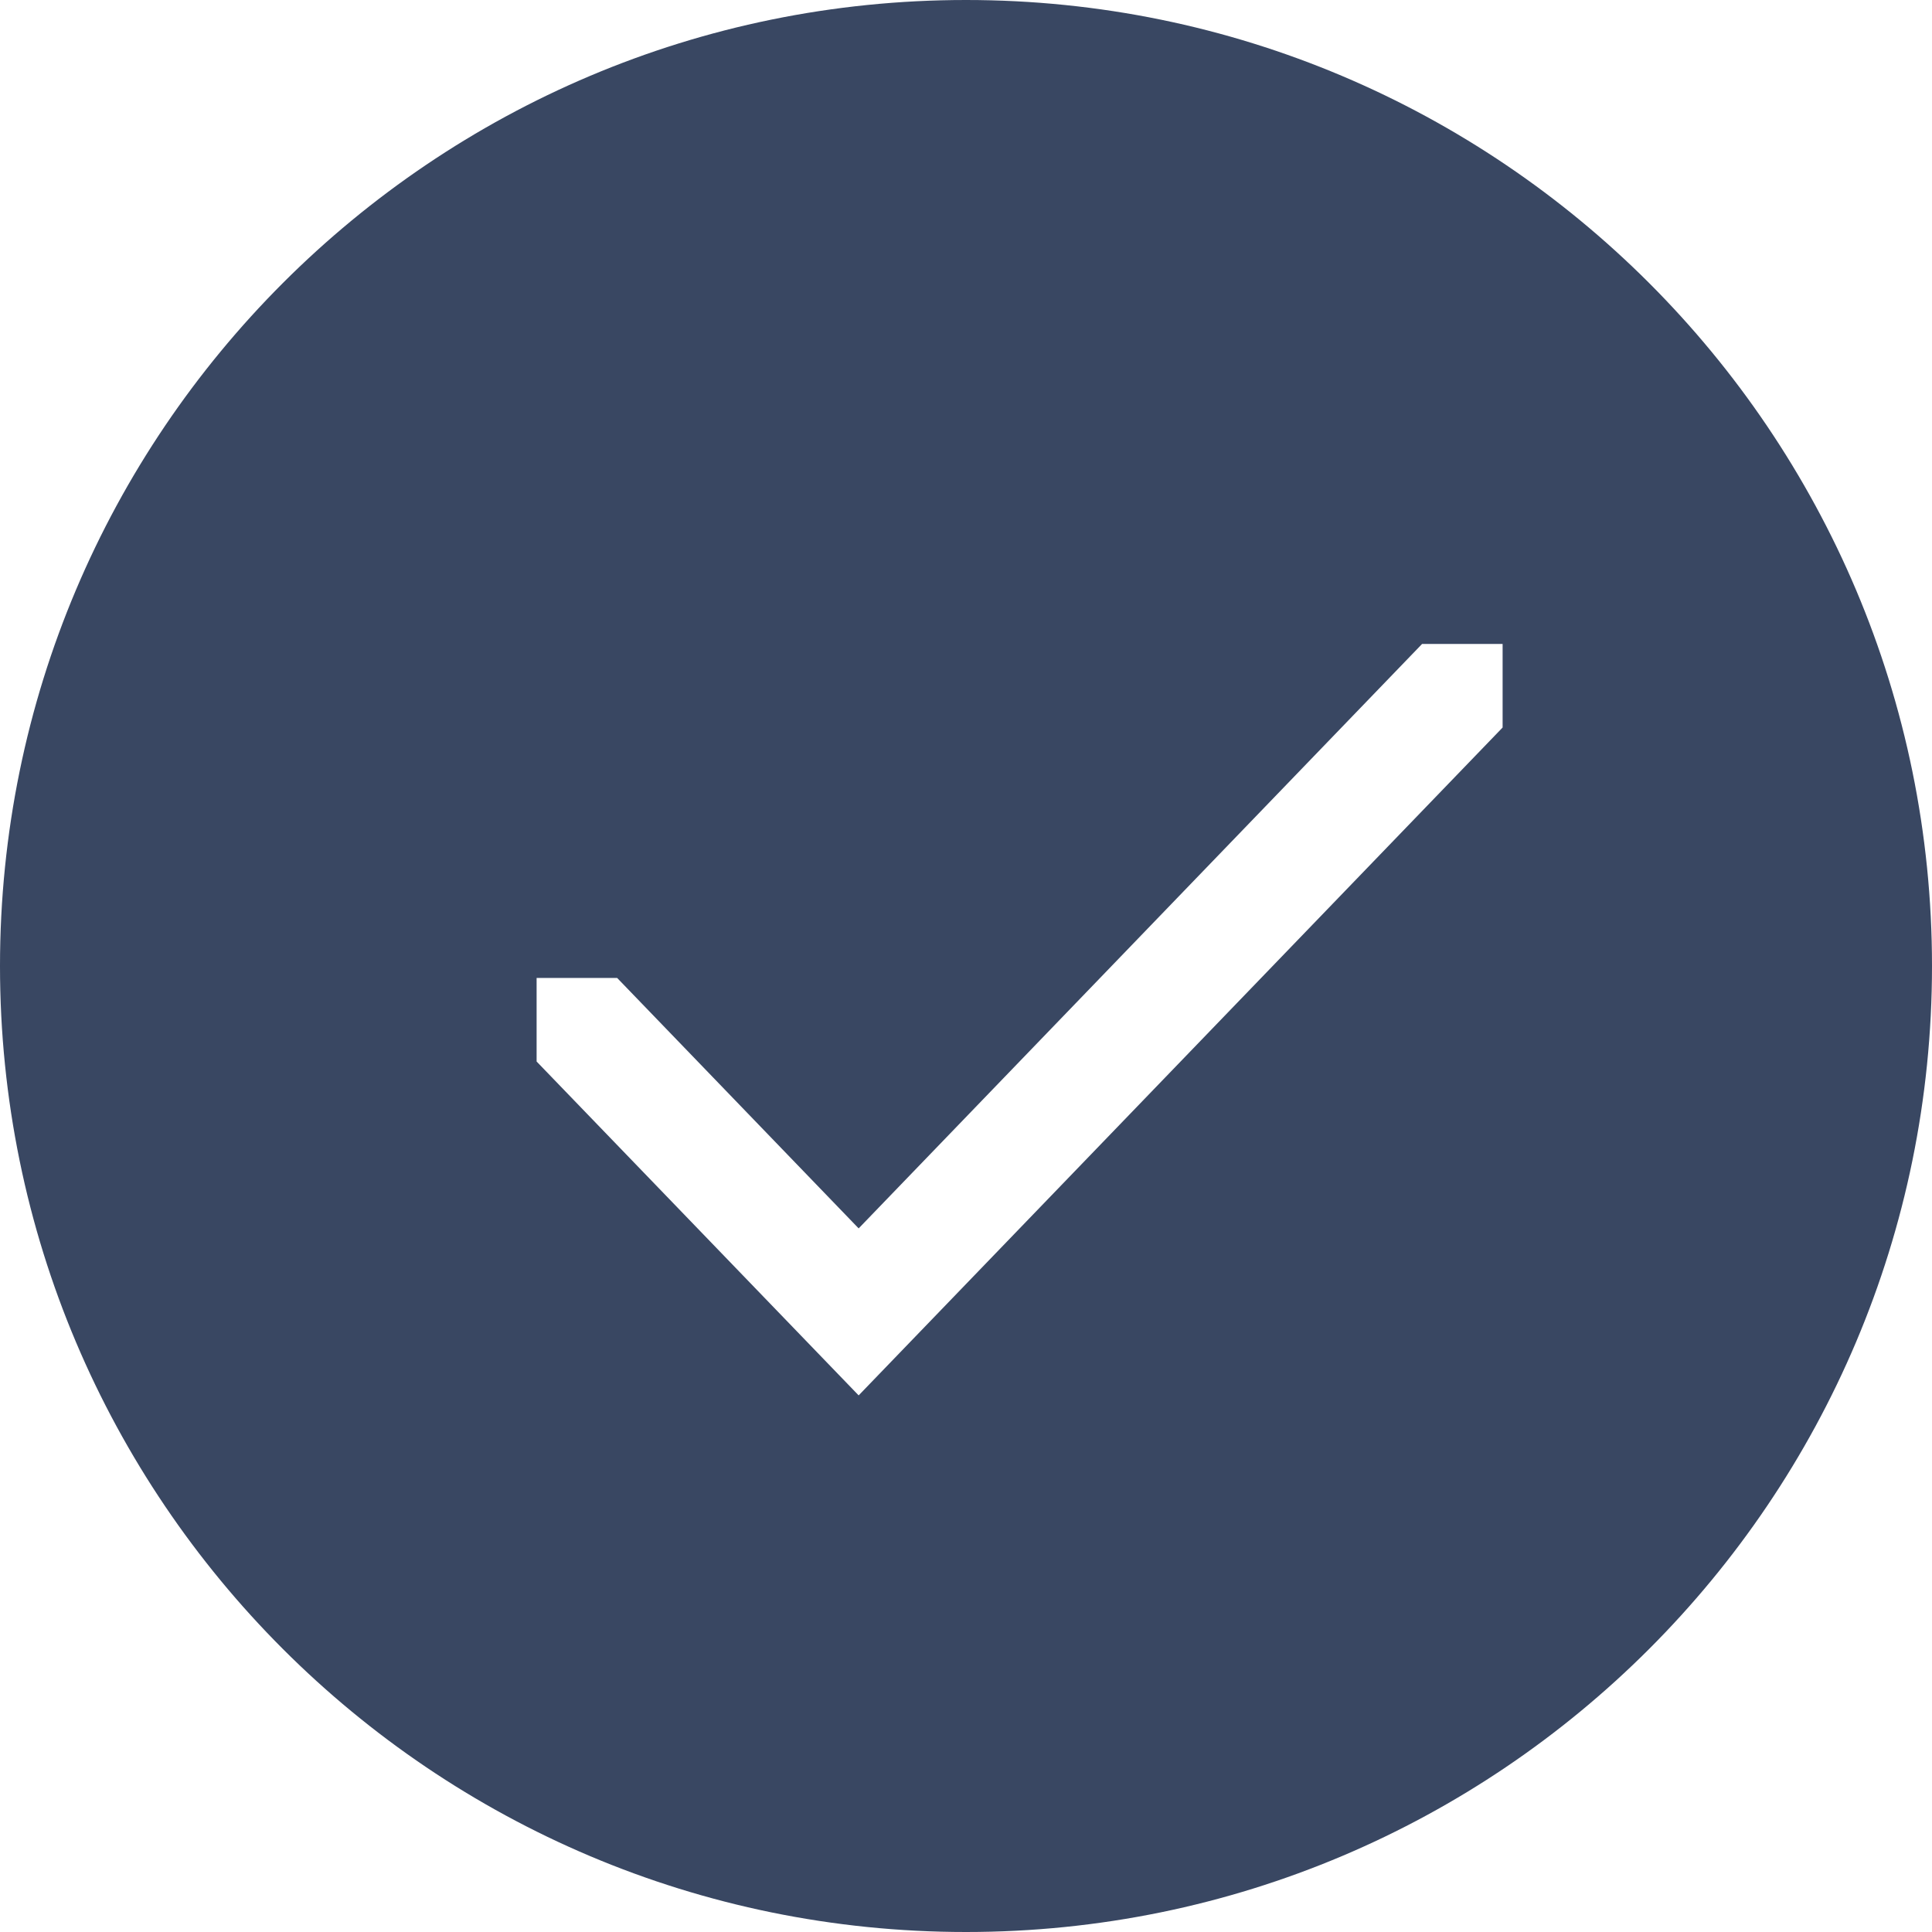
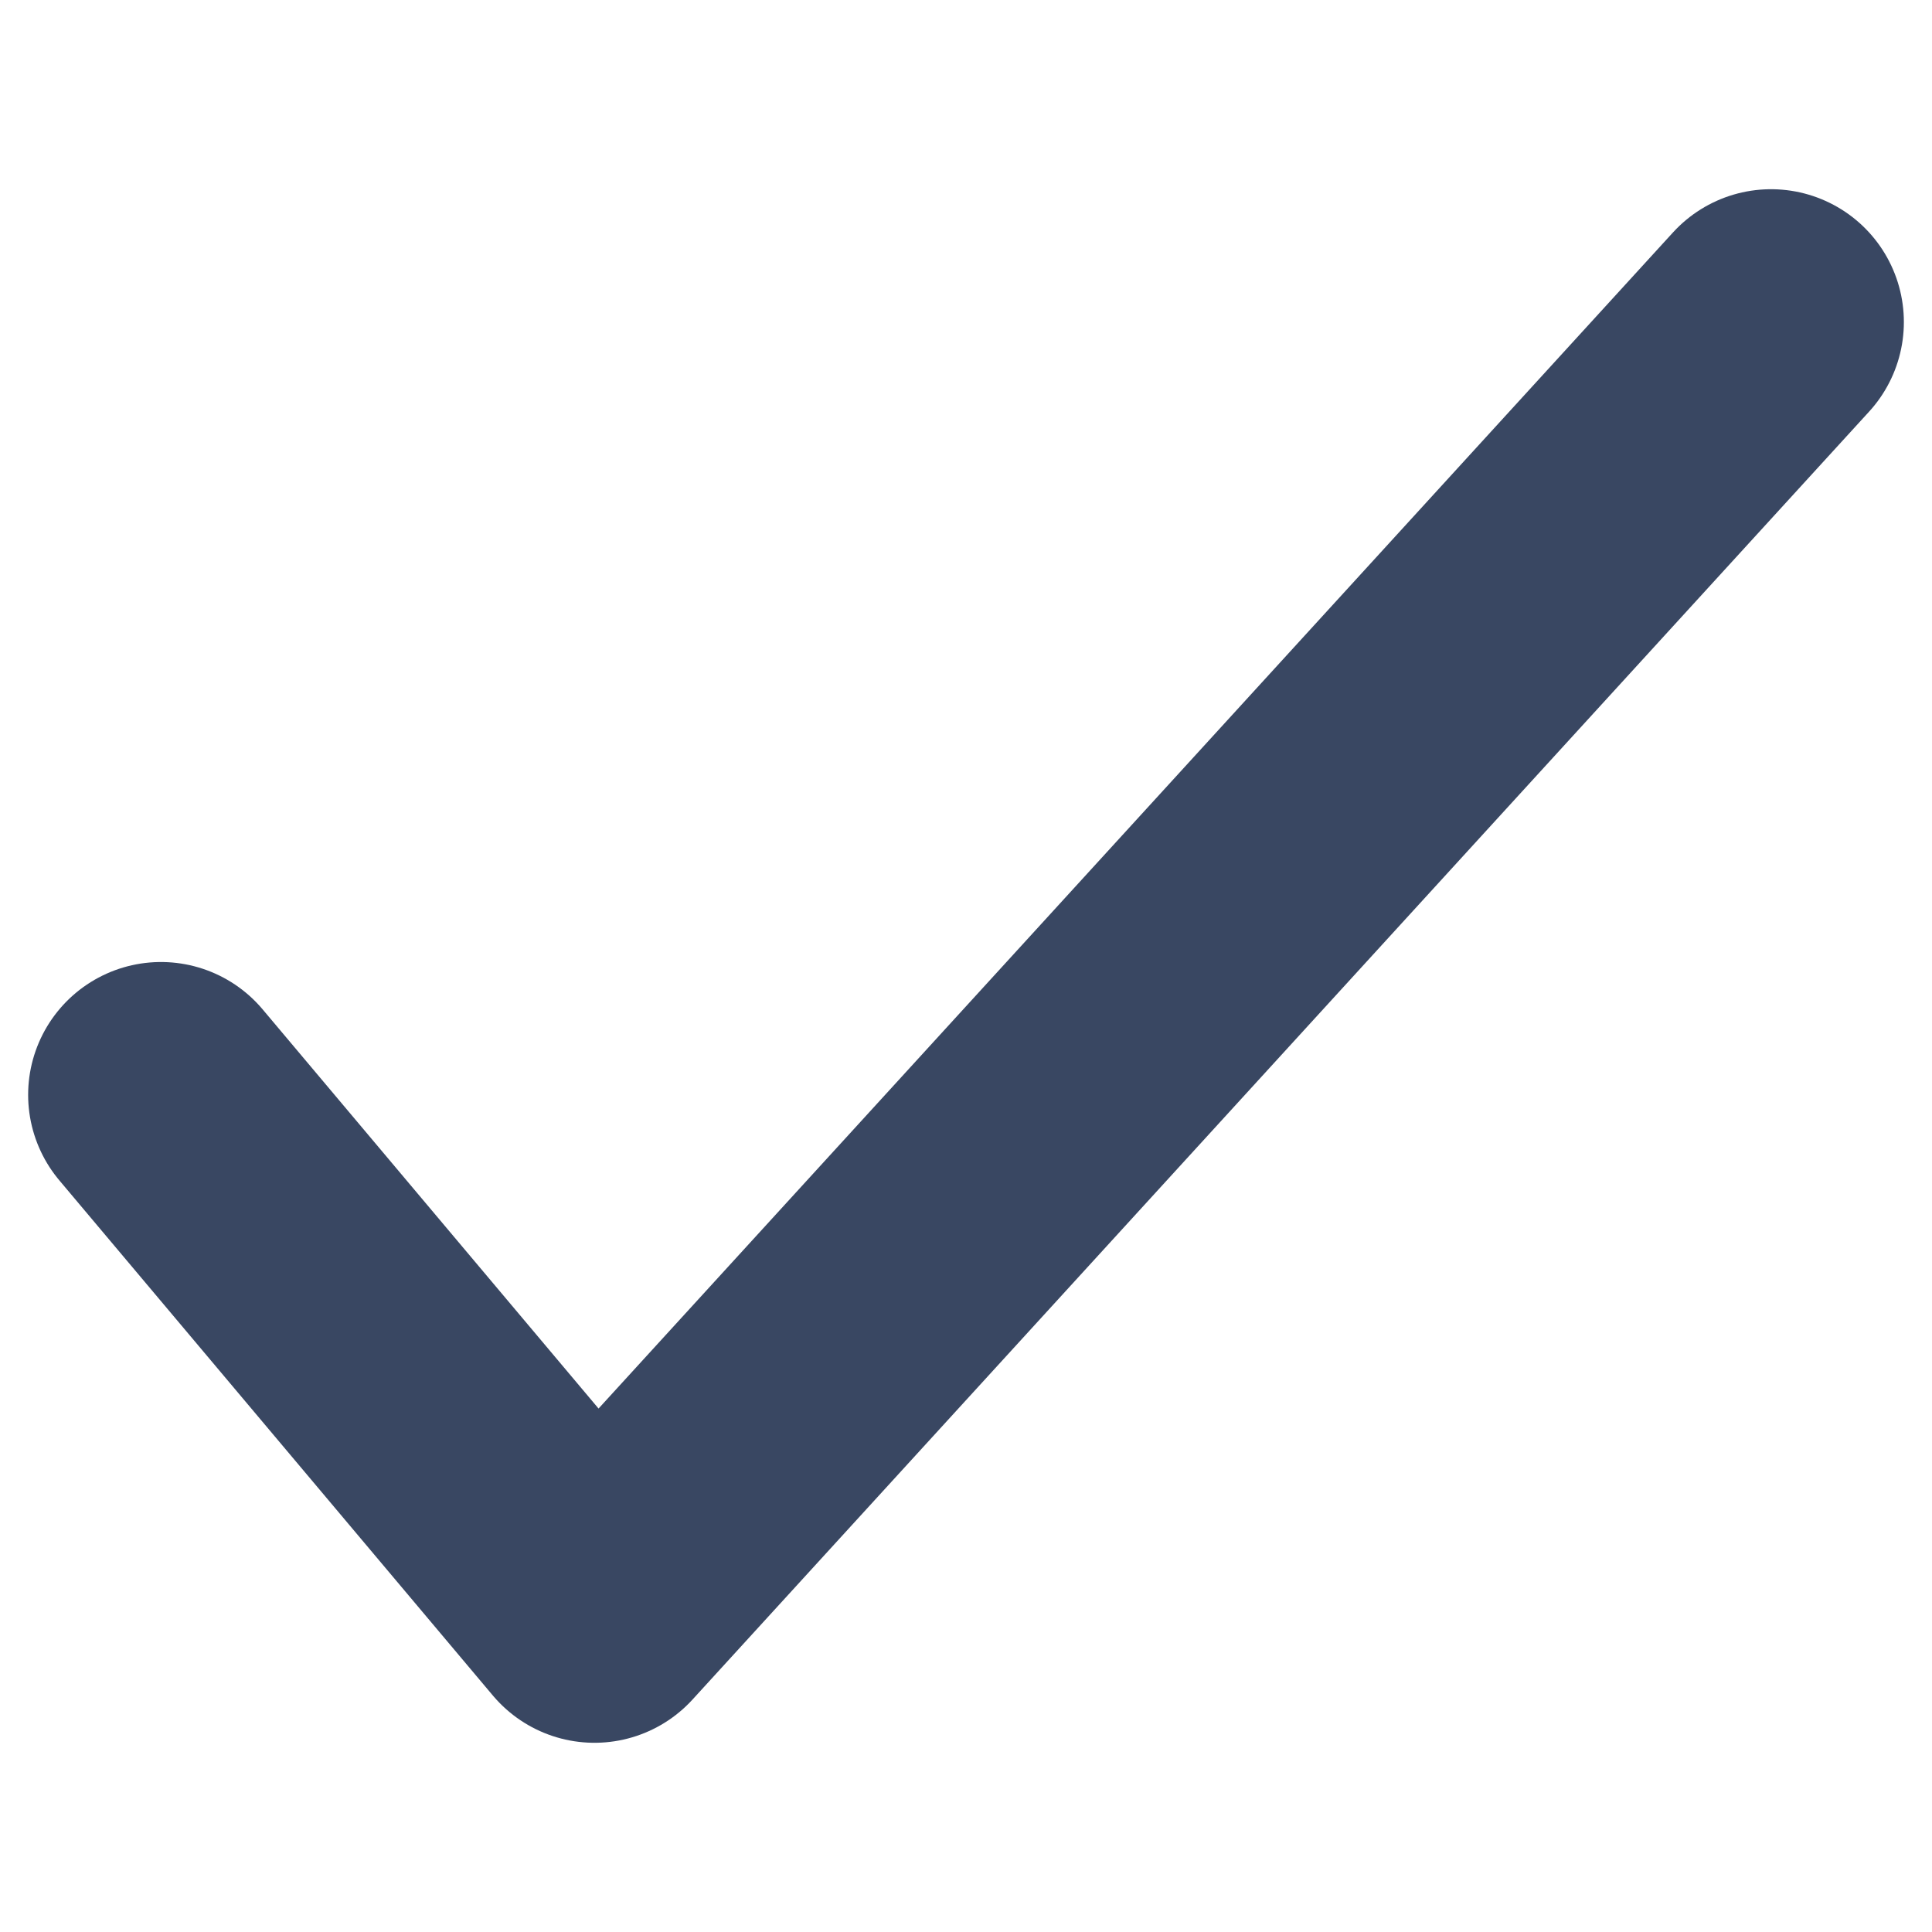
<svg xmlns="http://www.w3.org/2000/svg" width="16" height="16" viewBox="0 0 16 16" fill="none">
-   <path fill-rule="evenodd" clip-rule="evenodd" d="M12.444 6.025L7.111 11.556L4.444 8.791V8.099H5.111L7.111 10.173L11.777 5.333H12.444V6.025ZM8 0C3.582 0 0 3.582 0 8C0 12.418 3.582 16 8 16C12.418 16 16 12.418 16 8C16 3.582 12.418 0 8 0Z" fill="#394762" />
+   <path d="M1.333 9.067L4.923 13.333L14.667 2.667" stroke="#394762" stroke-width="2.2" stroke-linecap="round" stroke-linejoin="round" />
</svg>
